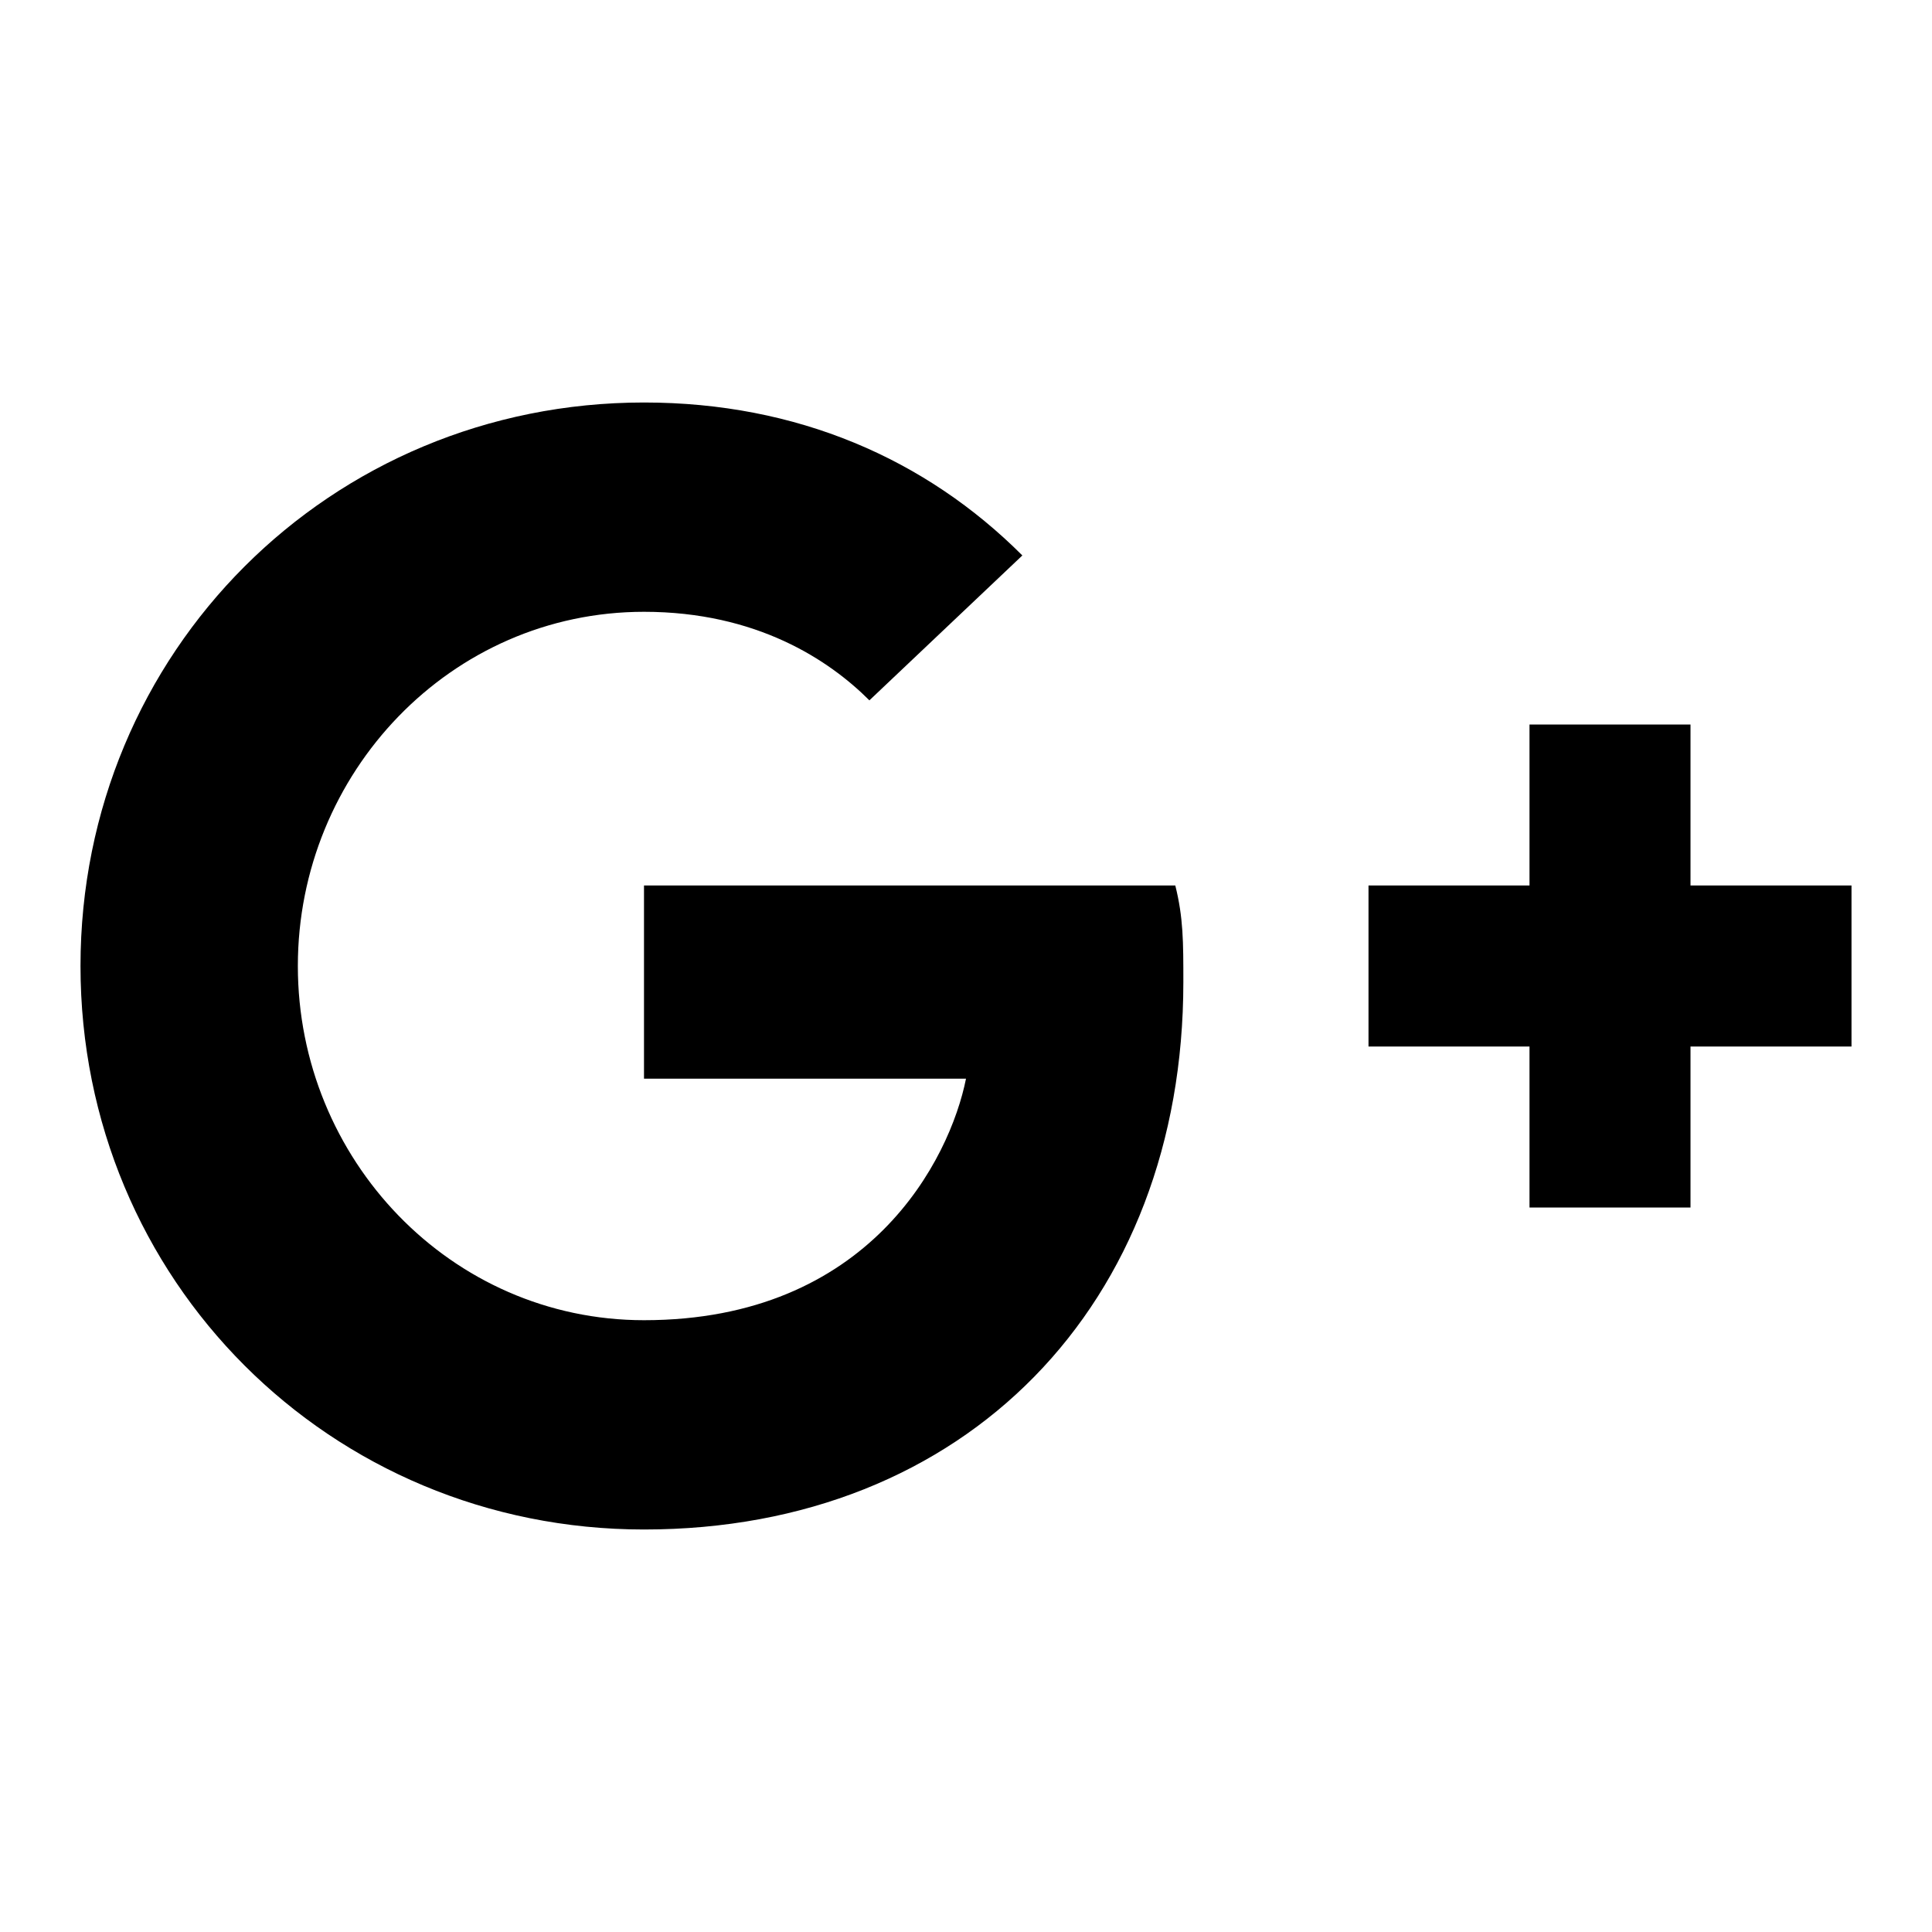
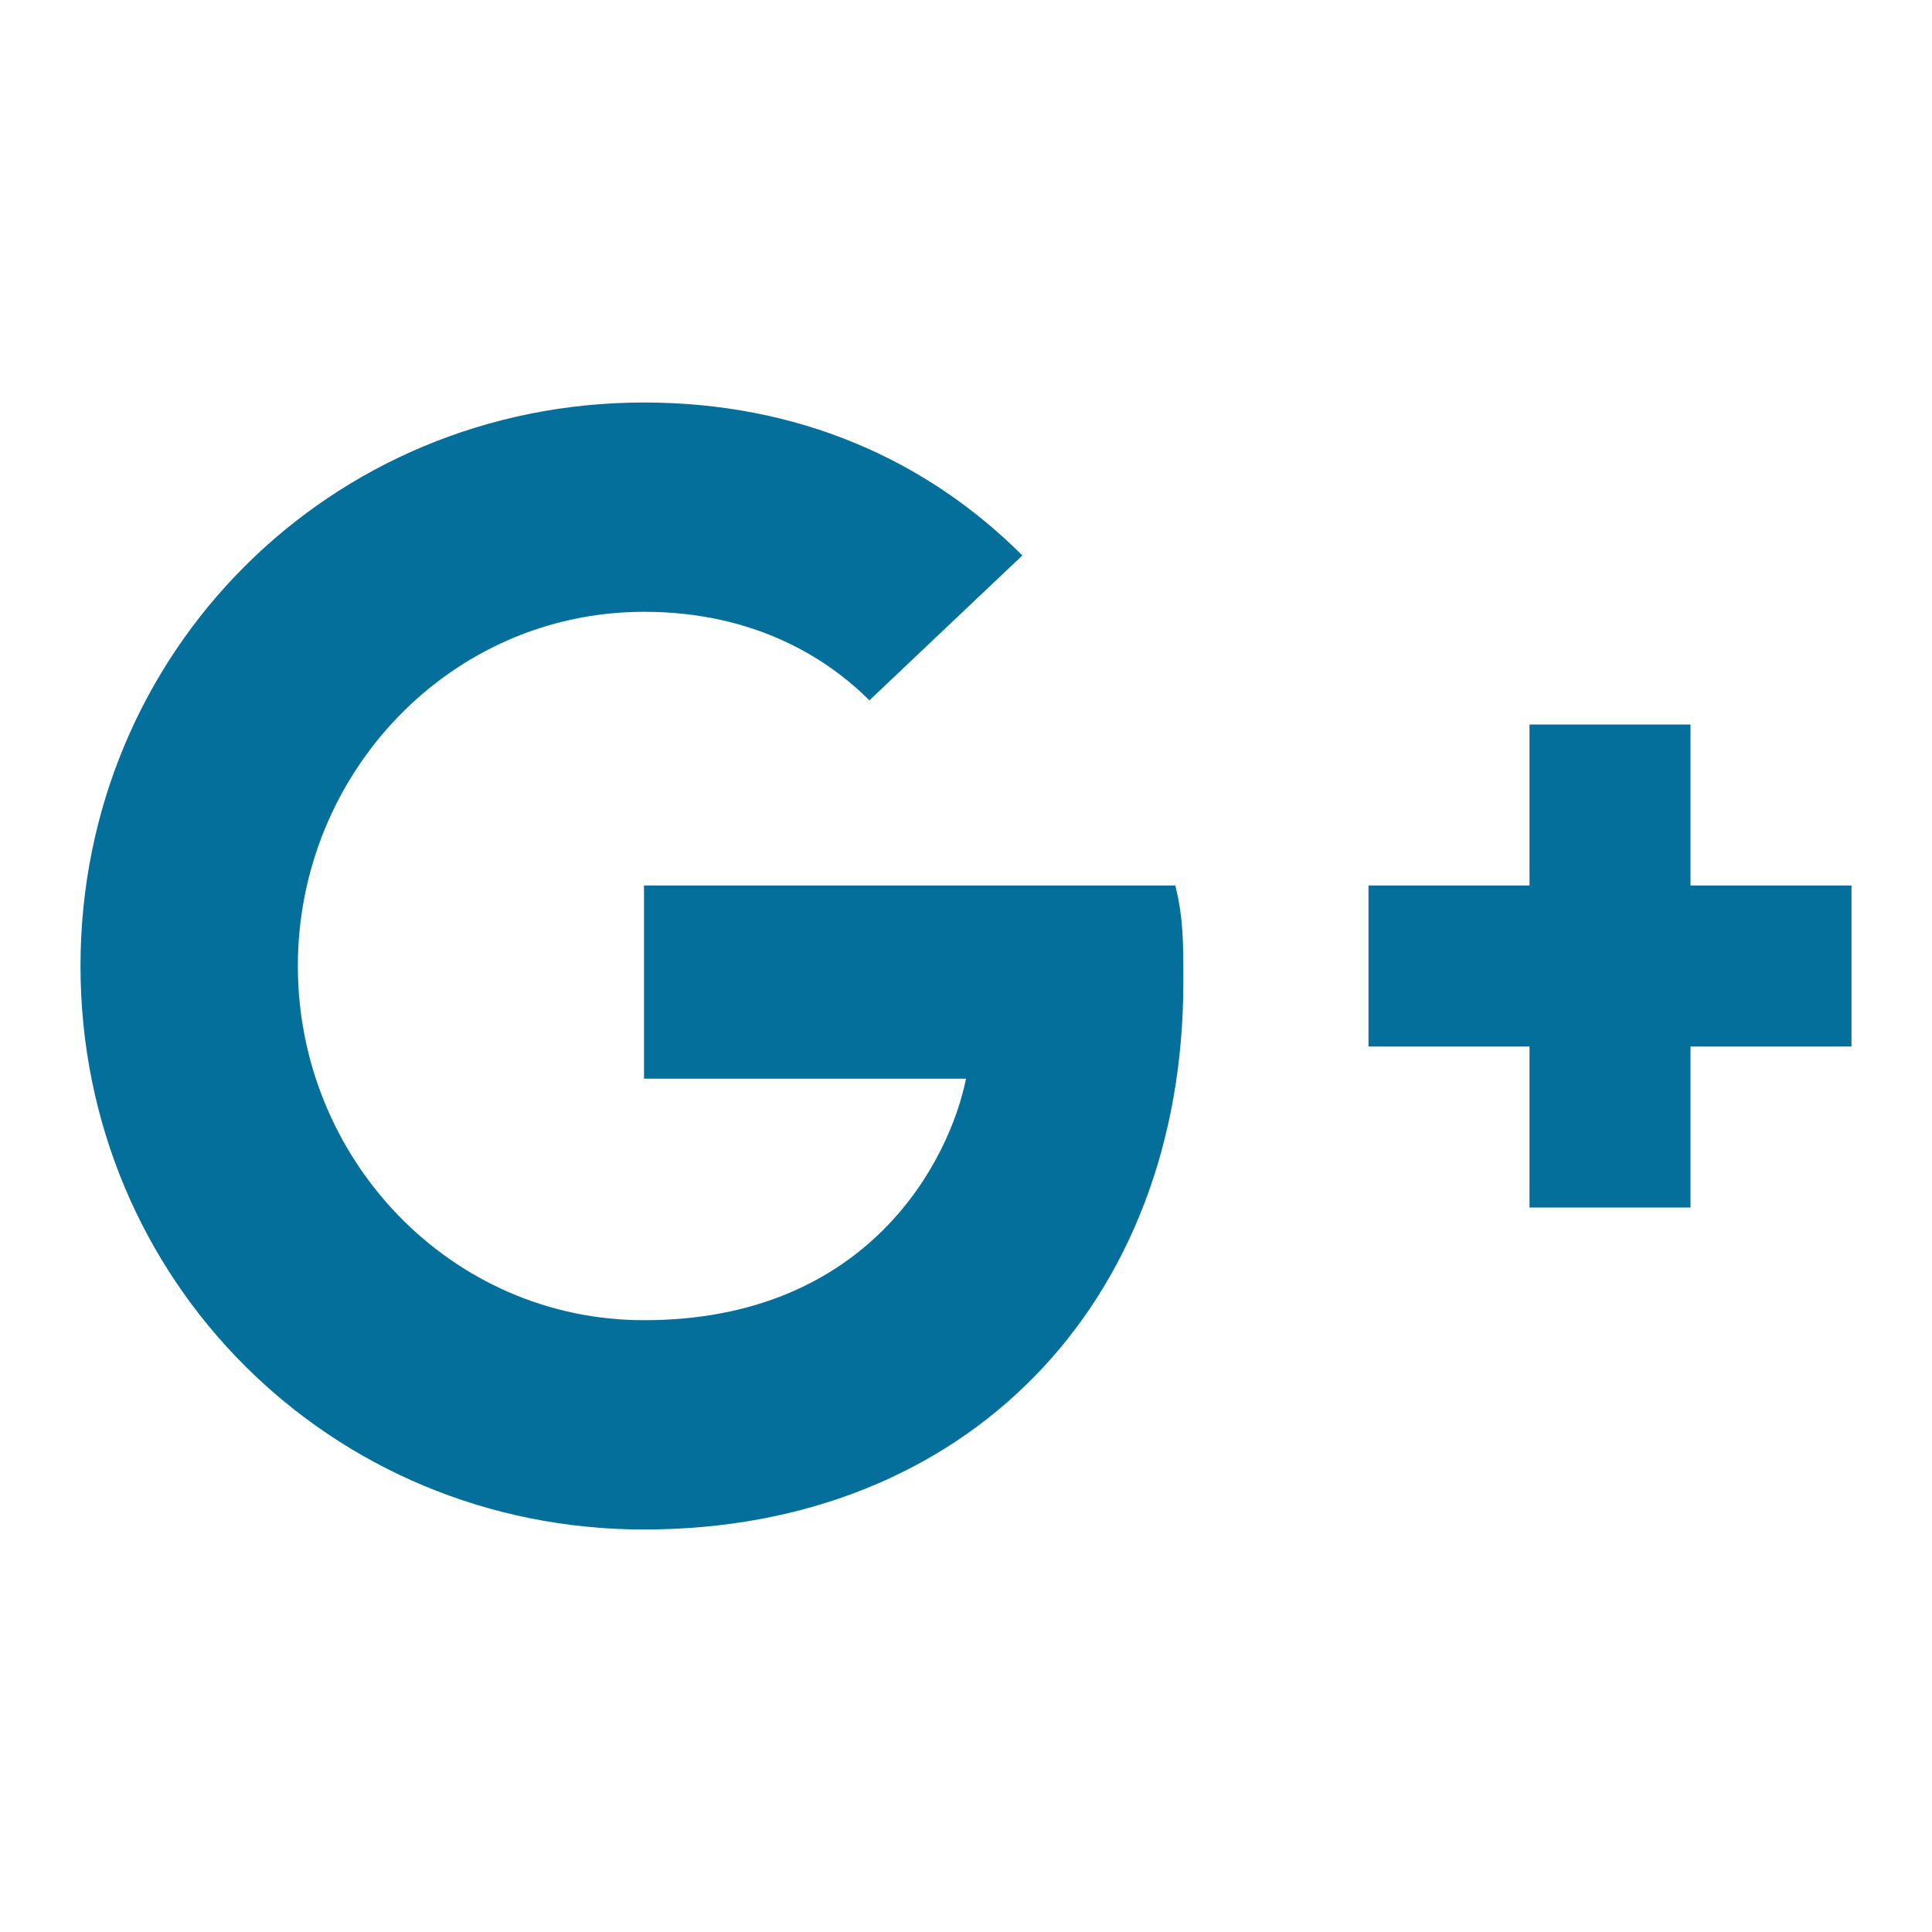
- <svg xmlns="http://www.w3.org/2000/svg" version="1.1" width="20" height="20" viewBox="0 0 24 24">
-   <path d="M23,11H21V9H19V11H17V13H19V15H21V13H23M8,11V13.4H12C11.8,14.4 10.8,16.4 8,16.4C5.6,16.4 3.7,14.4 3.7,12C3.7,9.6 5.6,7.6 8,7.6C9.4,7.6 10.3,8.2 10.8,8.7L12.7,6.9C11.5,5.7 9.9,5 8,5C4.1,5 1,8.1 1,12C1,15.9 4.1,19 8,19C12,19 14.7,16.2 14.7,12.2C14.7,11.7 14.7,11.4 14.6,11H8Z" />
+ <svg xmlns="http://www.w3.org/2000/svg" version="1.1" width="18" height="18" viewBox="0 0 24 24">
+   <path fill="#046F9B" d="M23,11H21V9H19V11H17V13H19V15H21V13H23M8,11V13.4H12C11.8,14.4 10.8,16.4 8,16.4C5.6,16.4 3.7,14.4 3.7,12C3.7,9.6 5.6,7.6 8,7.6C9.4,7.6 10.3,8.2 10.8,8.7L12.7,6.9C11.5,5.7 9.9,5 8,5C4.1,5 1,8.1 1,12C1,15.9 4.1,19 8,19C12,19 14.7,16.2 14.7,12.2C14.7,11.7 14.7,11.4 14.6,11H8Z" />
</svg>
